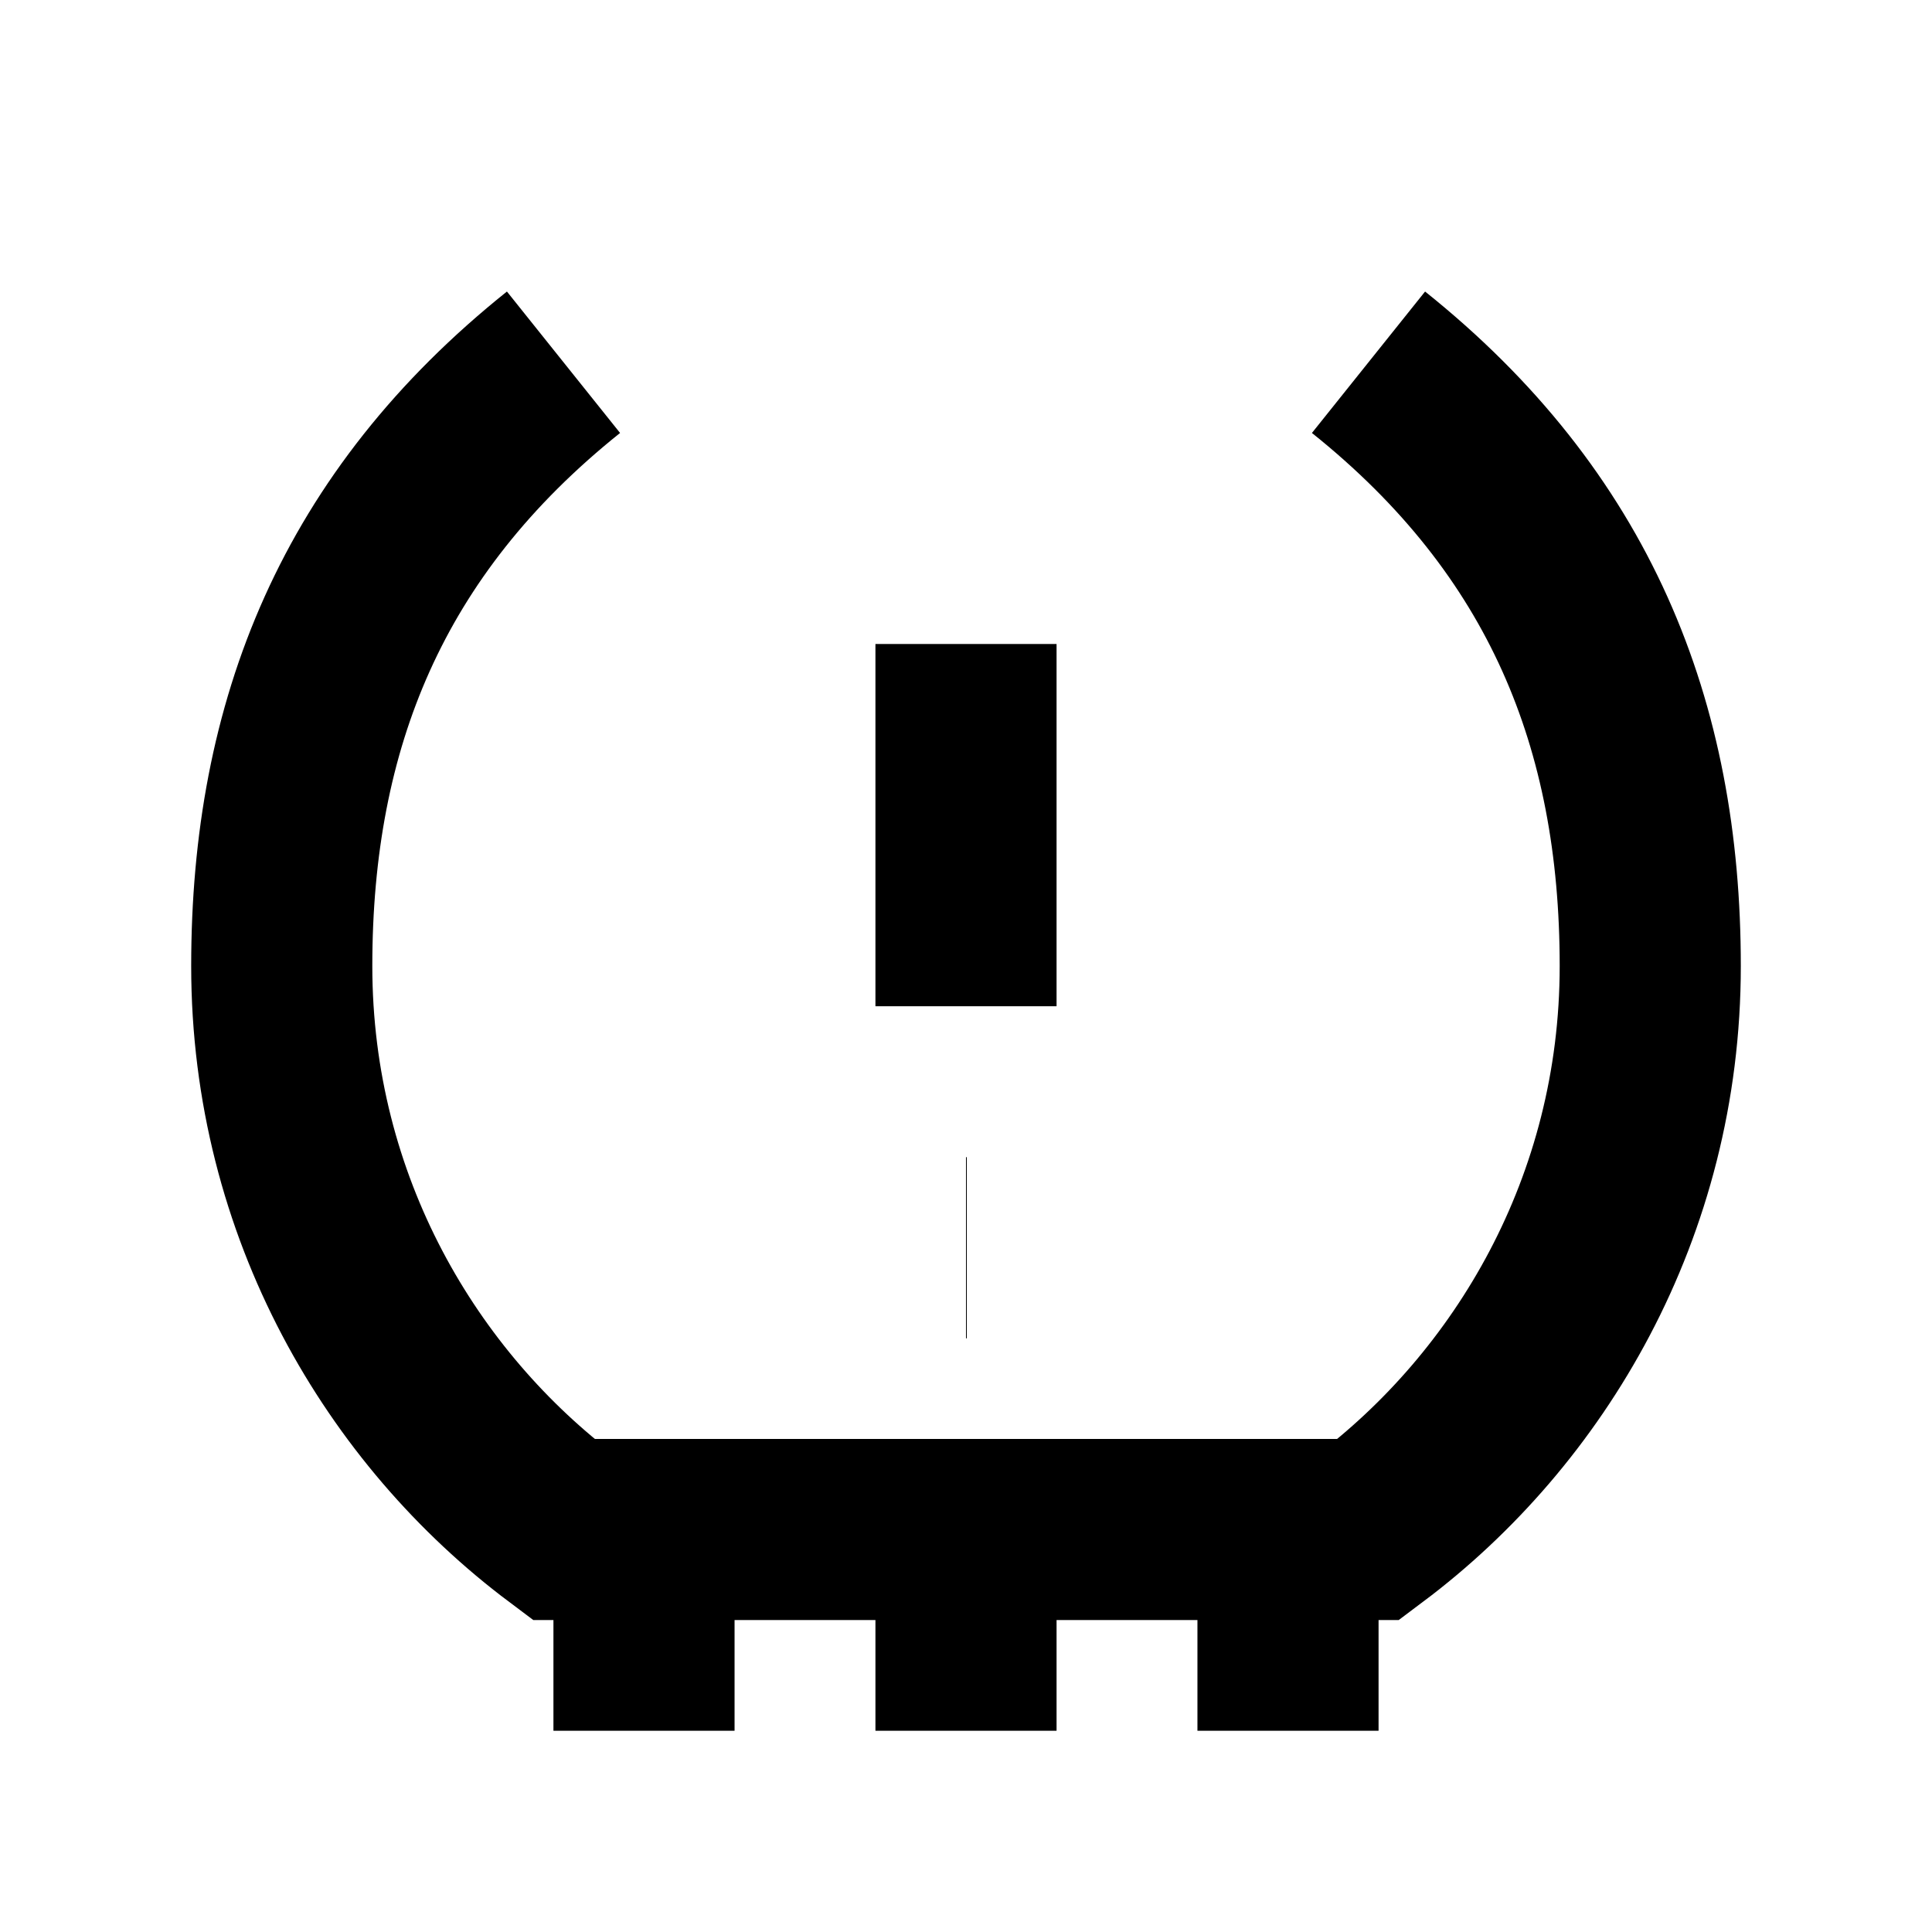
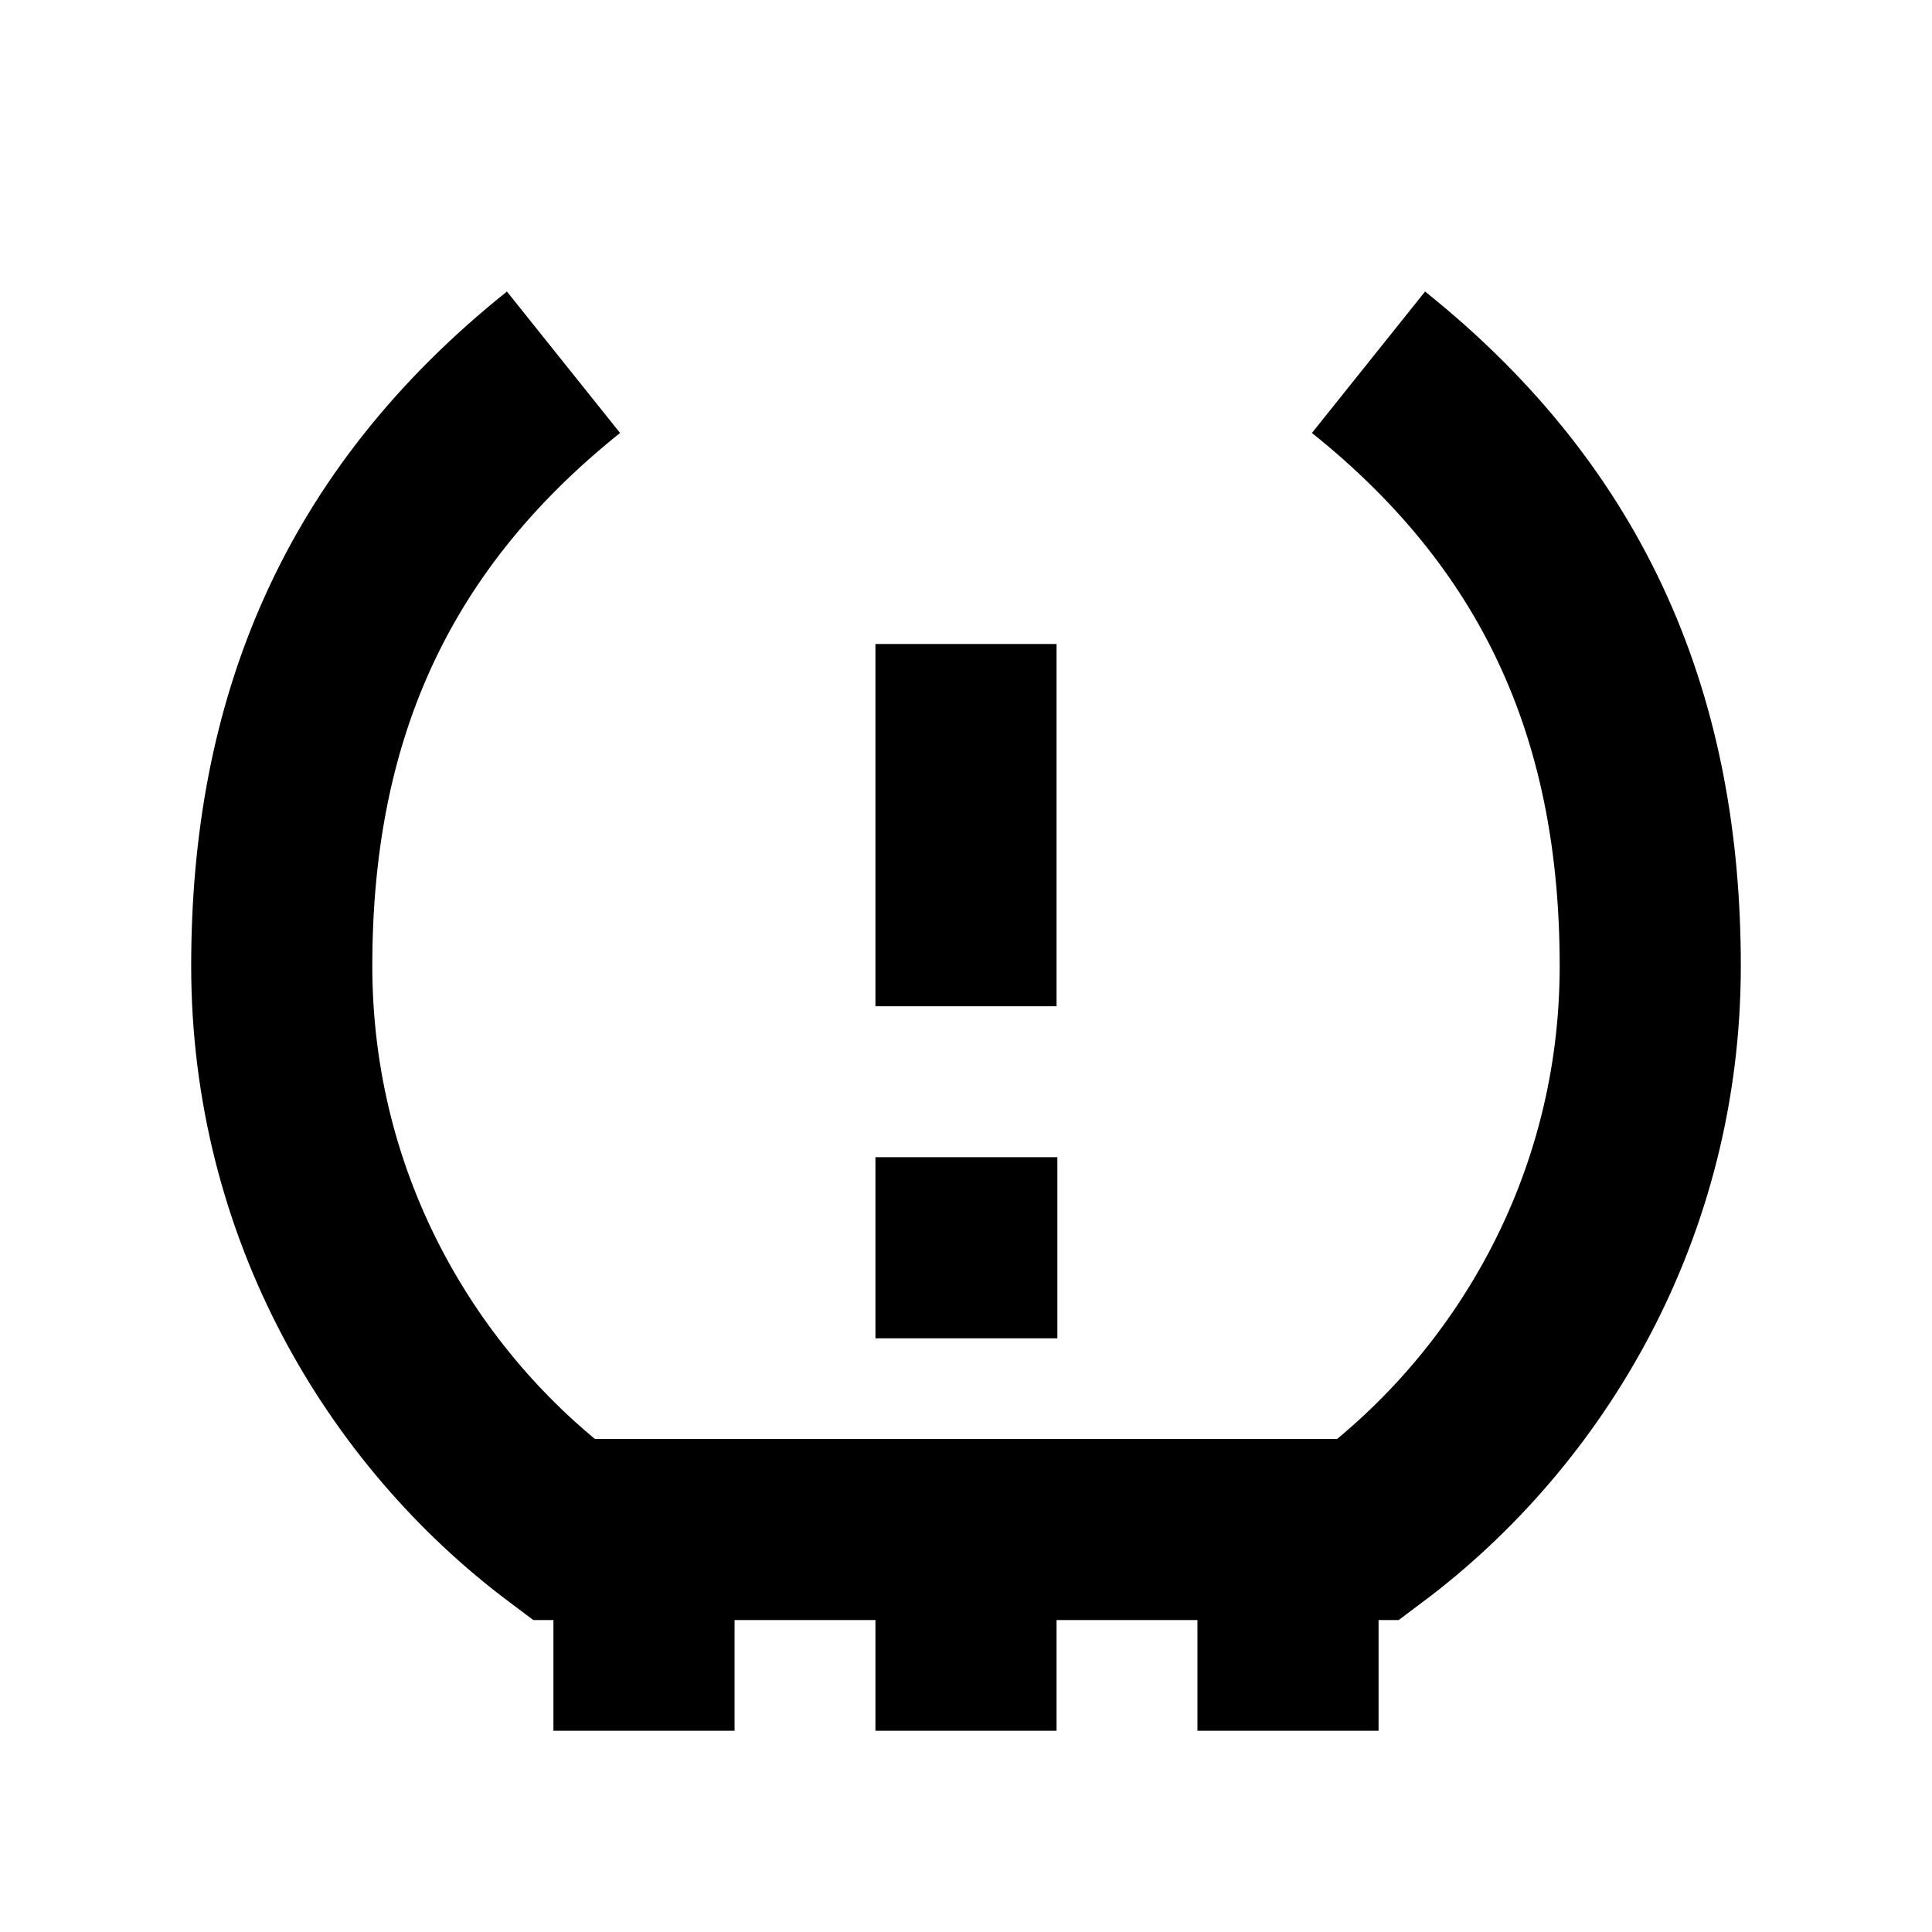
<svg xmlns="http://www.w3.org/2000/svg" viewBox="0 0 24 24" fill="currentColor" fill-rule="evenodd">
  <g class="ff-primary">
    <path fill="none" stroke="currentColor" stroke-width="2.25" stroke-linecap="butt" stroke-linejoin="miter" d="M7 4.5C4.5 6.5 3.5 9 3.5 12c0 3 1.5 5.5 3.5 7h10c2-1.5 3.5-4 3.5-7s-1-5.5-3.5-7.5" />
    <path fill="none" stroke="currentColor" stroke-width="2.25" stroke-linecap="butt" stroke-linejoin="miter" d="M8 21.5V19M12 21.5V19M16 21.5V19" />
-     <path fill="none" stroke="currentColor" stroke-width="2.25" stroke-linecap="butt" stroke-linejoin="miter" d="M12 8v4.5M12 15.5h.01" />
+     <path fill="none" stroke="currentColor" stroke-width="2.25" stroke-linecap="butt" stroke-linejoin="miter" d="M12 8v4.5" />
+     <path fill="none" stroke="currentColor" stroke-width="2.25" stroke-linecap="square" stroke-linejoin="miter" d="M12 15.5h.01" />
  </g>
</svg>
